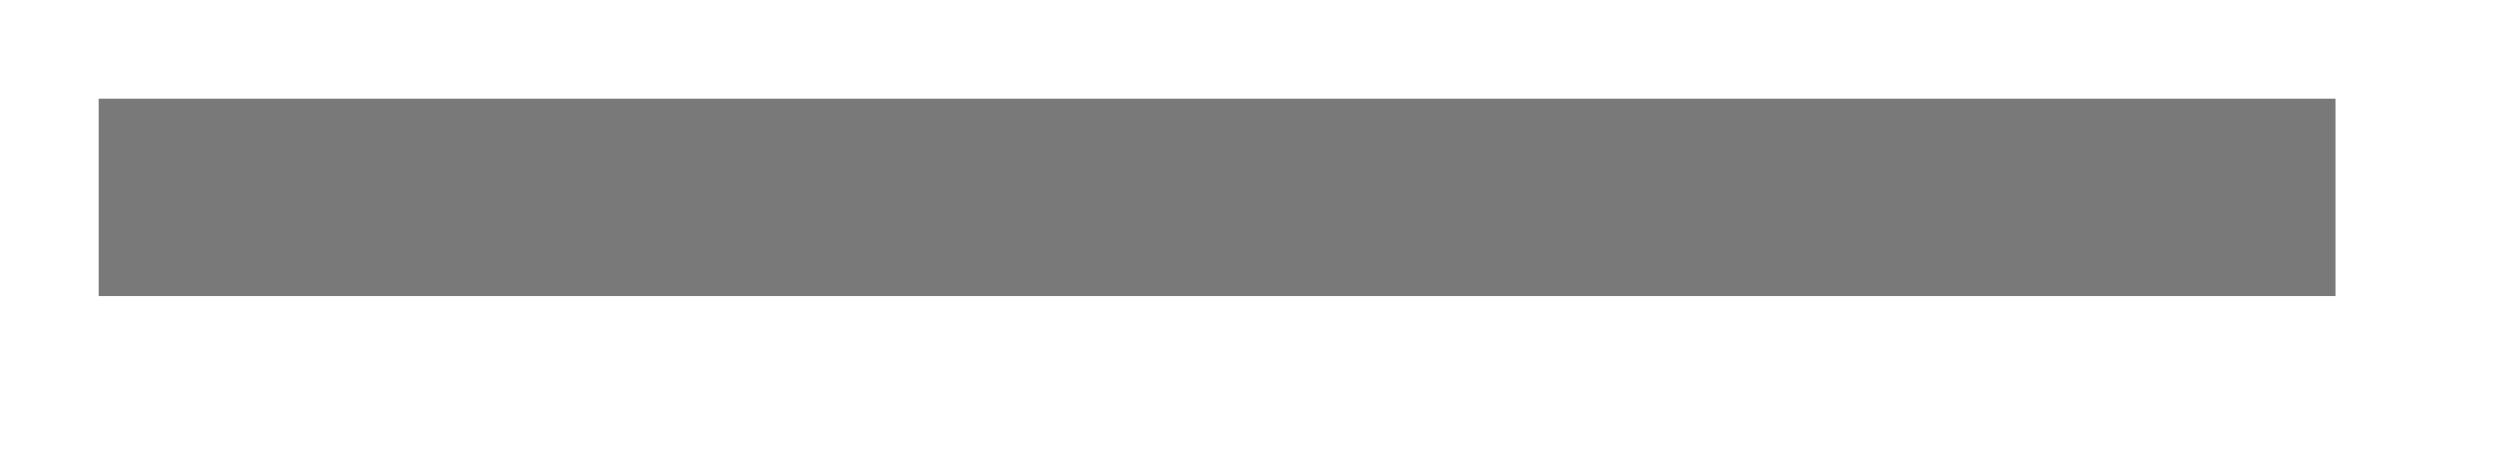
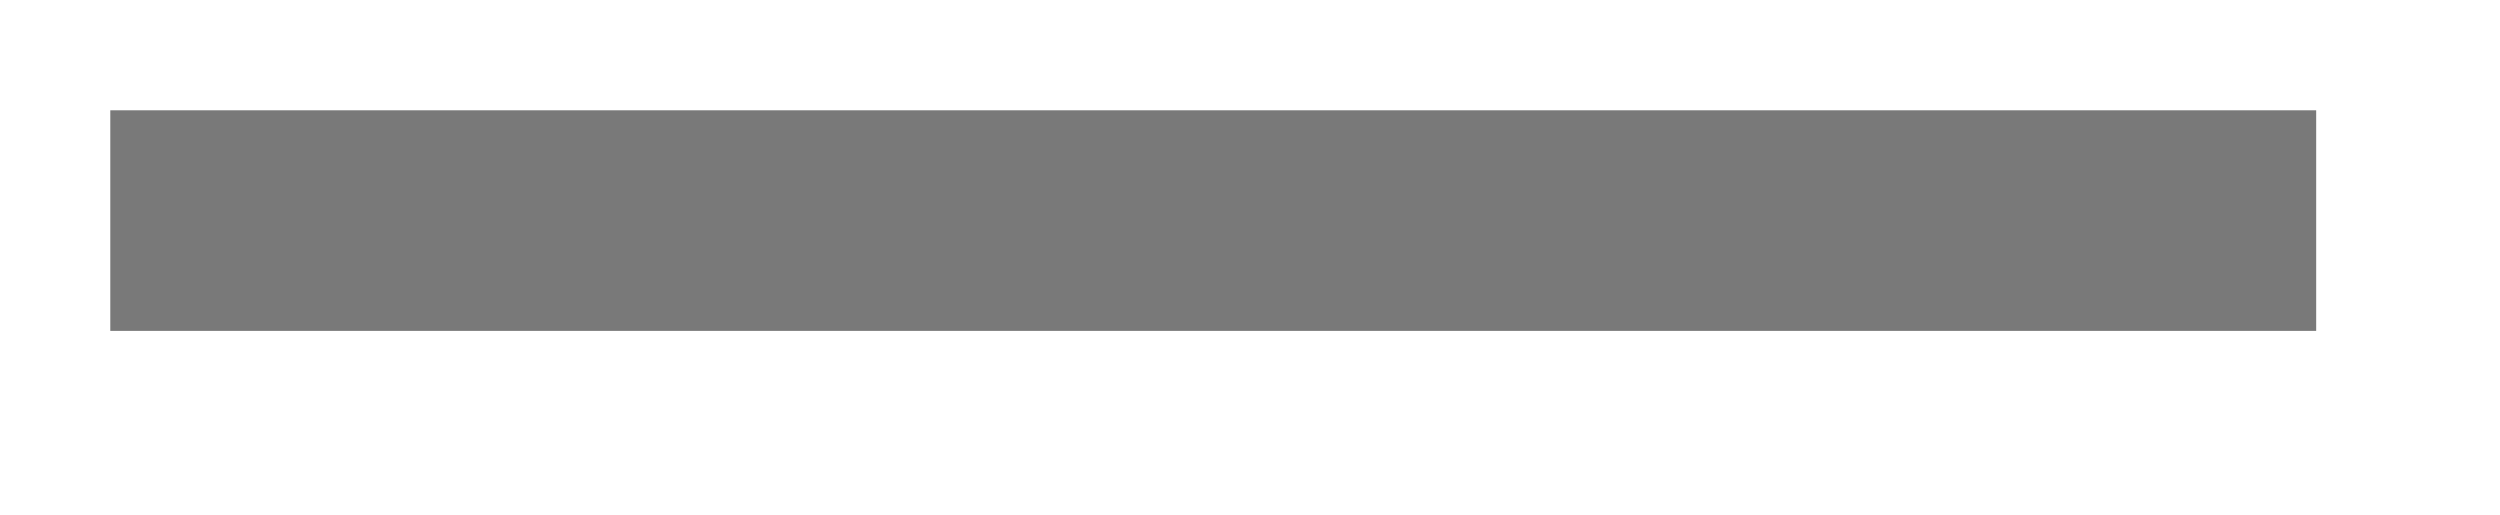
- <svg xmlns="http://www.w3.org/2000/svg" version="1.1" width="38px" height="7px">
-   <g transform="matrix(1 0 0 1 -57.5 -170.5 )">
-     <path d="M 59 173.5  L 93 173.5  " stroke-width="3" stroke="#797979" fill="none" />
+ <svg xmlns="http://www.w3.org/2000/svg" version="1.1" width="34px" height="7px">
+   <g transform="matrix(1 0 0 1 -106.5 -183.5 )">
+     <path d="M 108 186.5  L 138 186.5  " stroke-width="3" stroke="#797979" fill="none" />
  </g>
</svg>
